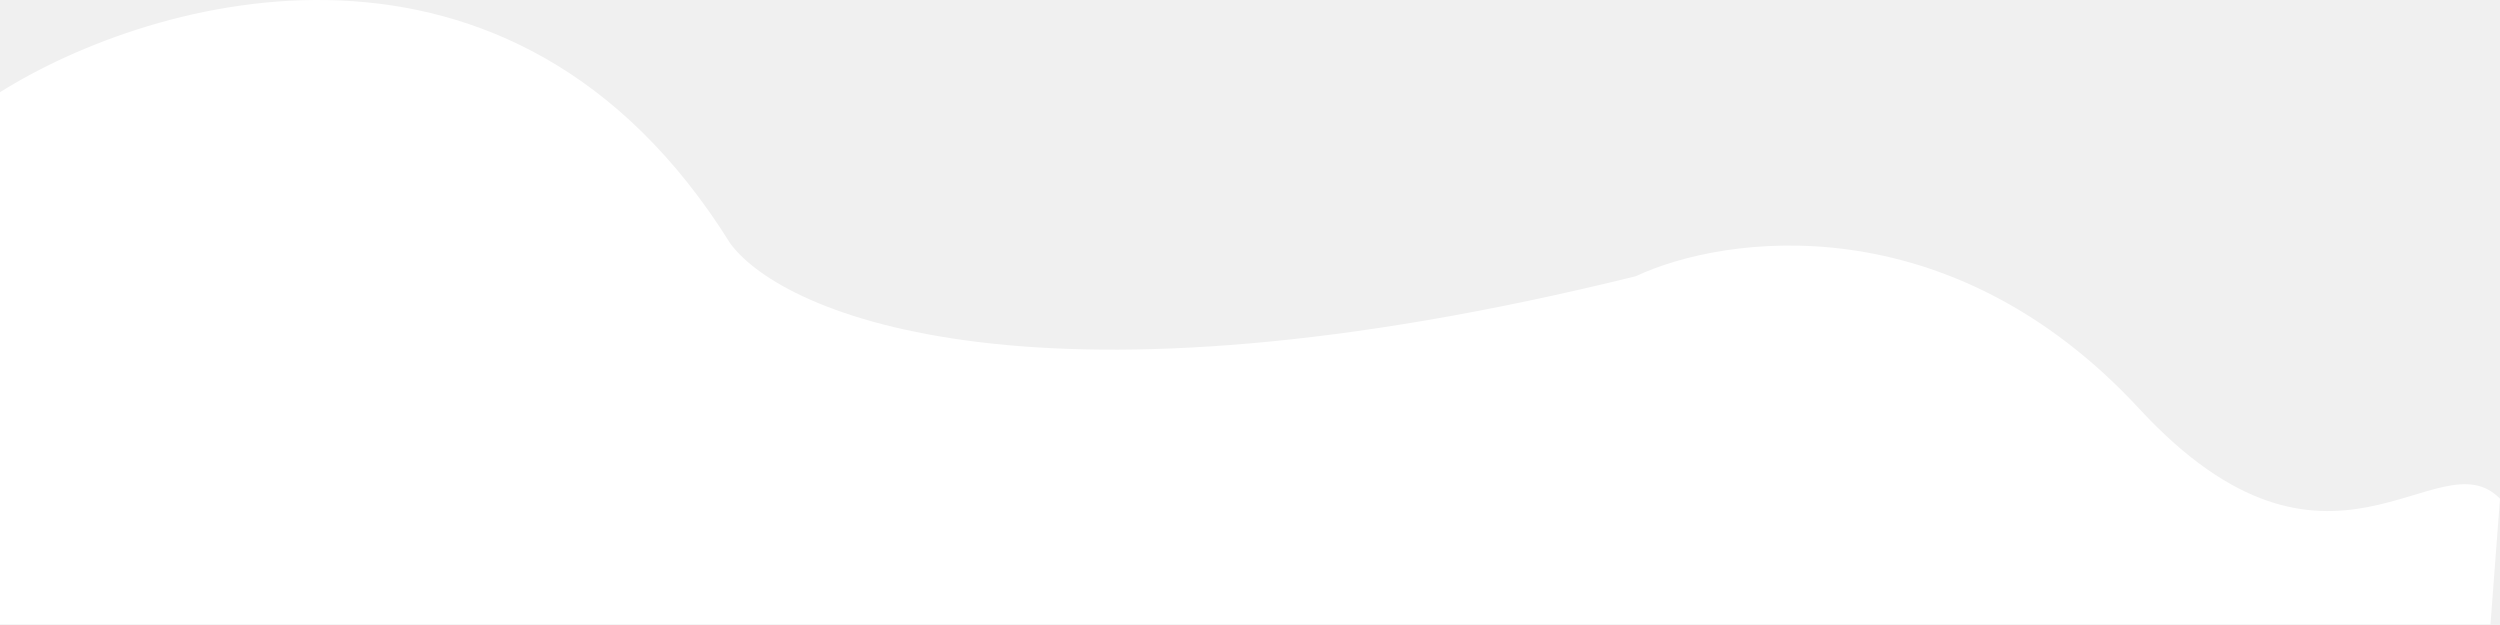
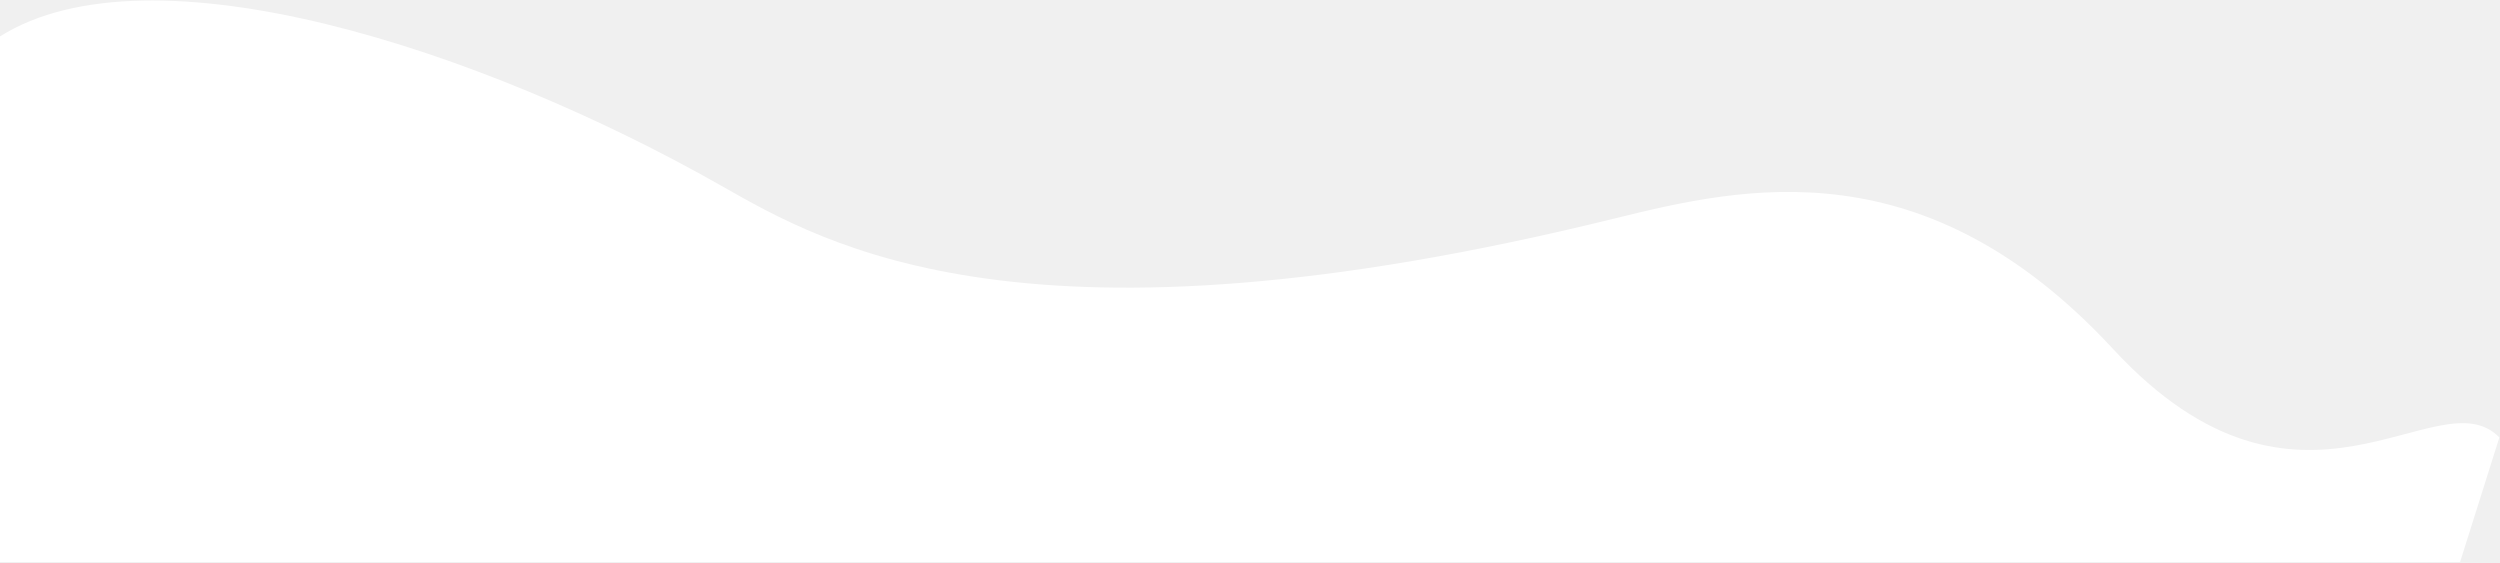
- <svg xmlns="http://www.w3.org/2000/svg" width="1942" height="485" viewBox="0 0 1942 485" fill="none">
-   <path d="M567.259 189.092C397.575 -83.223 118.385 -2.682 0 71.629V485H1934.6L1942 387.379C1893.66 337.895 1809.8 477.502 1661.82 317.552C1513.84 157.602 1339.39 182.261 1270.66 214.584C807.383 328.949 608.694 245.241 567.259 189.092Z" fill="white" />
+ <svg xmlns="http://www.w3.org/2000/svg" width="1966" height="442" viewBox="0 0 1966 442" fill="none">
+   <path d="M567.259 146.093C377.275 38.231 118.385 -45.681 0 28.629V442.001H1934.6L1965.5 344.001C1917.16 294.516 1809.8 434.503 1661.82 274.553C1513.84 114.603 1372 146.568 1270.66 171.585C807.383 285.949 649 192.5 567.259 146.093Z" fill="white" />
</svg>
